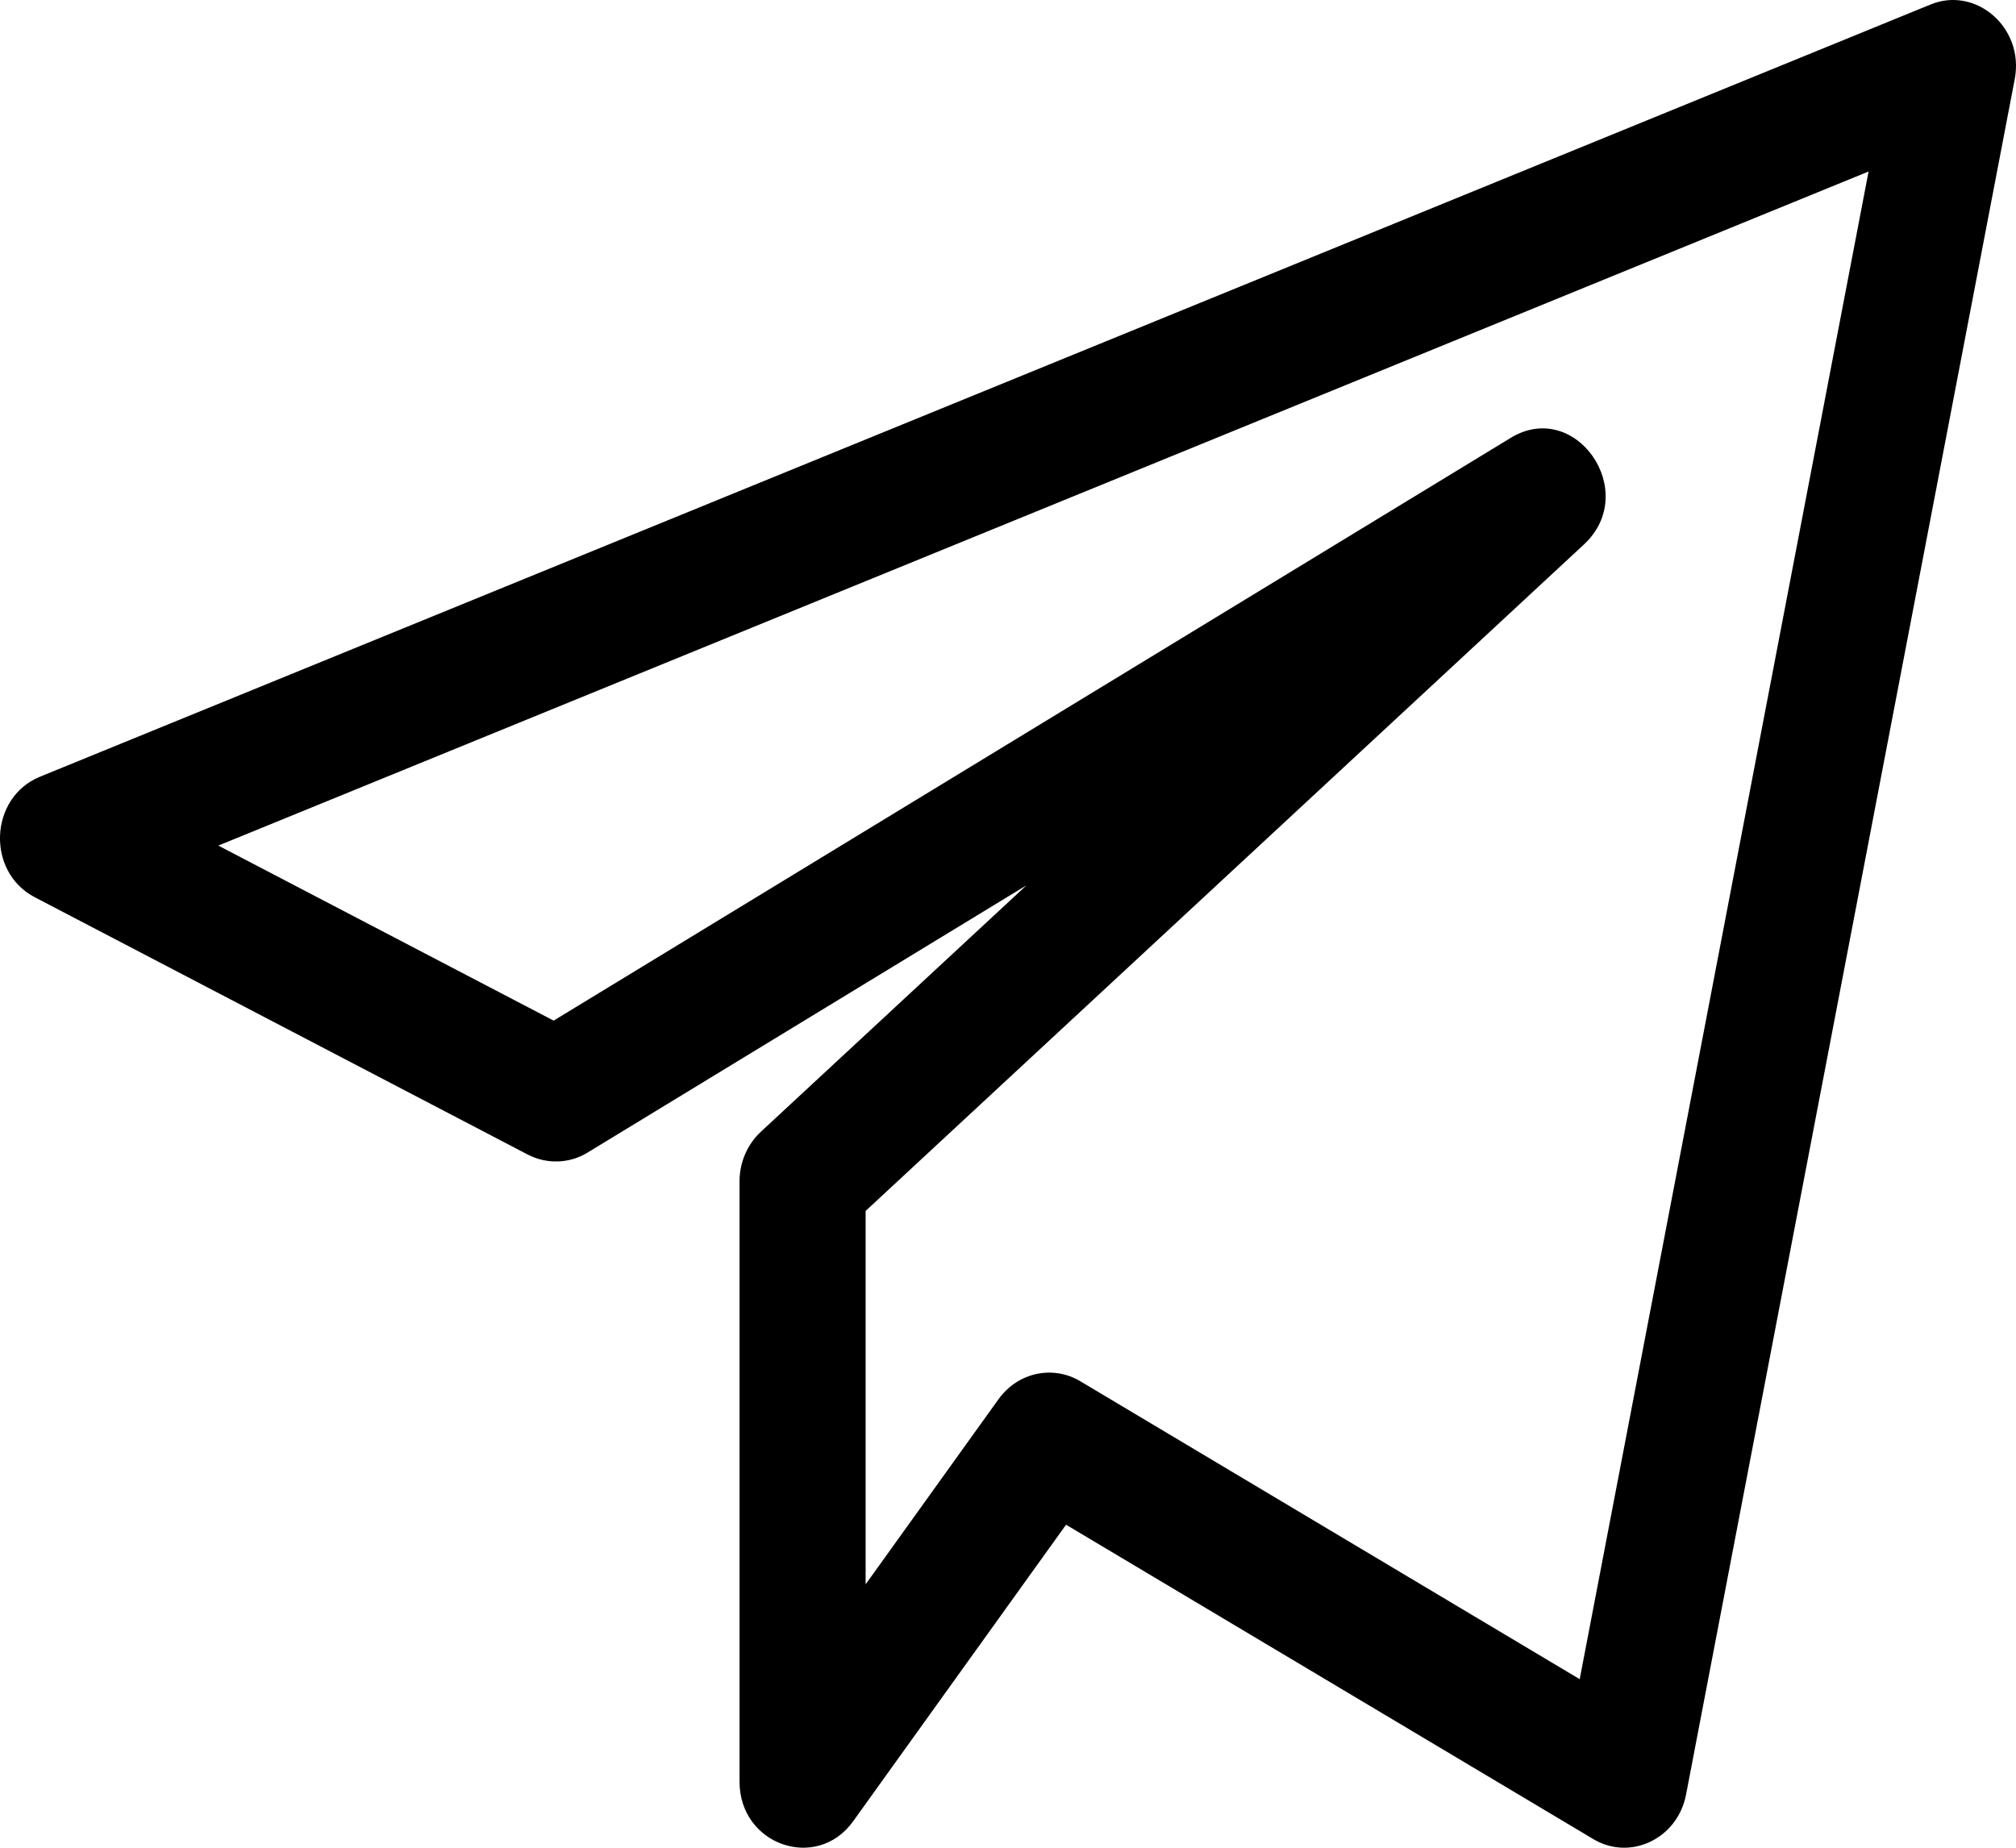
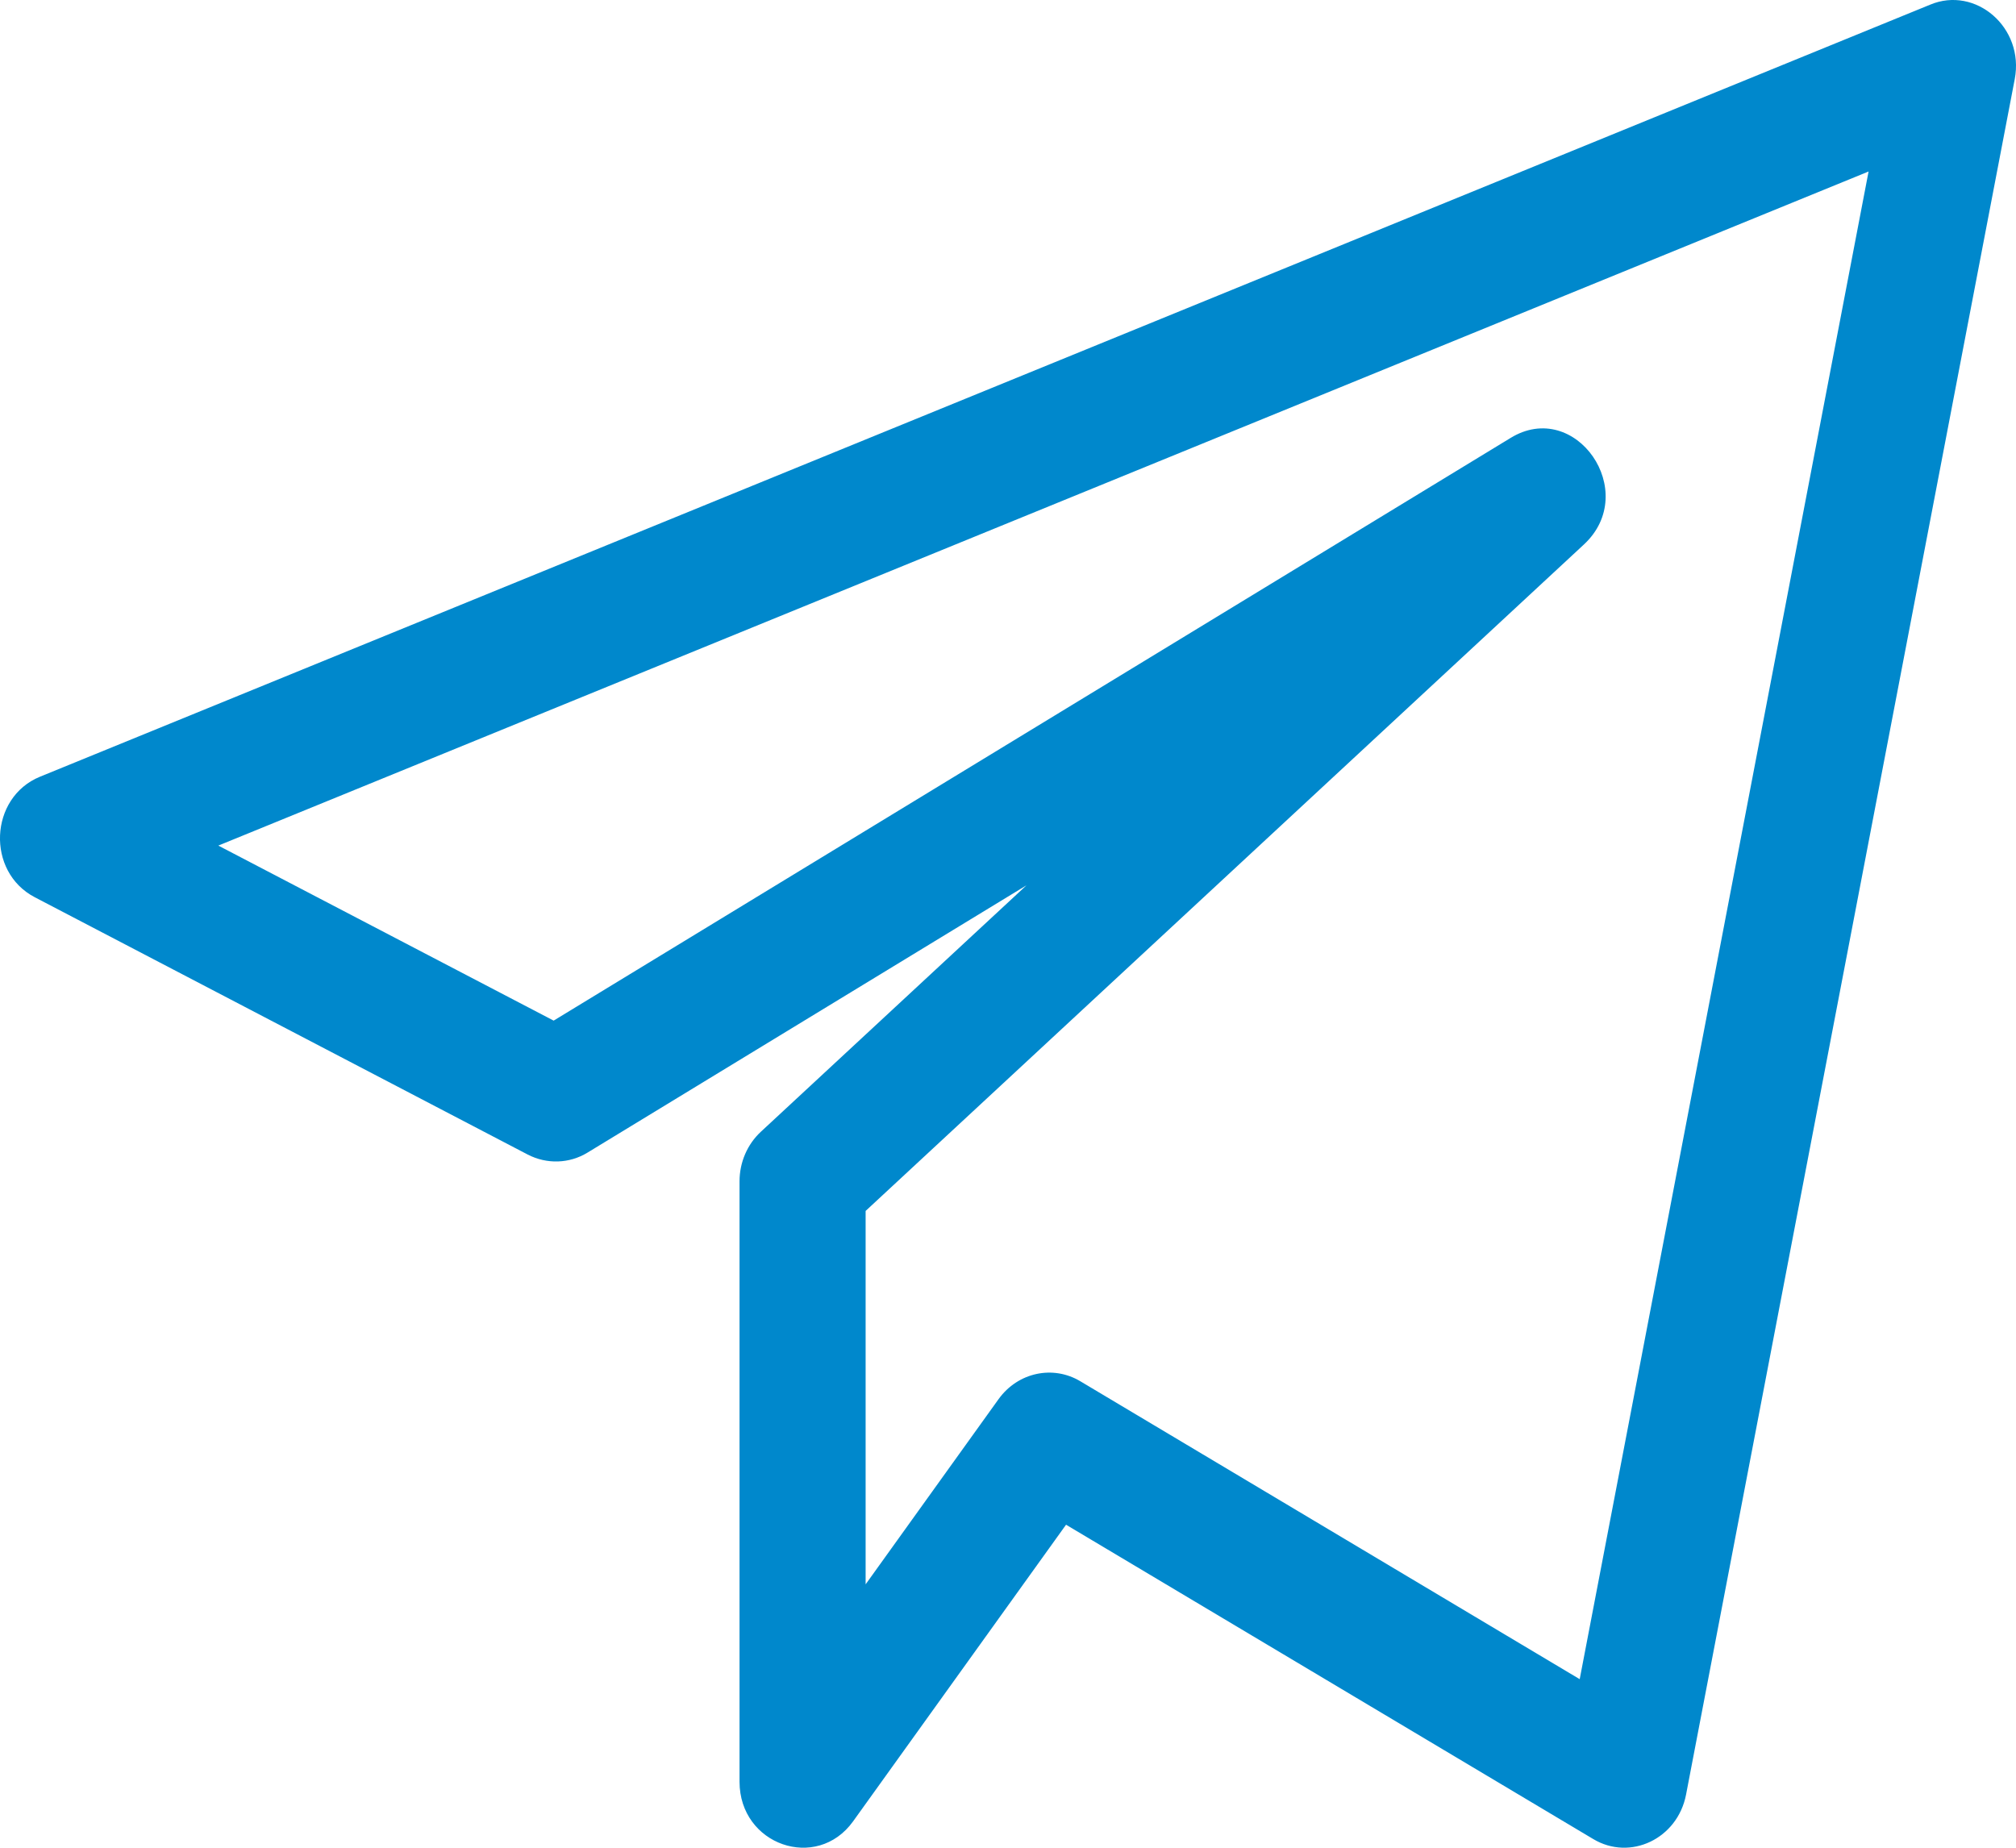
<svg xmlns="http://www.w3.org/2000/svg" width="24" height="22" viewBox="0 0 24 22" fill="none">
-   <path d="M0.414 10.683L6.283 13.747C6.51 13.864 6.778 13.856 6.995 13.723L12.22 10.541L9.057 13.476C8.896 13.626 8.804 13.84 8.804 14.065V21.214C8.804 21.968 9.723 22.286 10.155 21.687L12.691 18.154L18.966 21.896C19.406 22.161 19.97 21.895 20.072 21.368L23.985 0.942C24.102 0.329 23.519 -0.172 22.977 0.056L0.476 9.248C-0.128 9.495 -0.167 10.38 0.414 10.683ZM22.245 2.042L18.806 19.993L12.861 16.446C12.537 16.252 12.12 16.338 11.889 16.657L10.305 18.864V14.418L18.856 6.483C19.533 5.855 18.755 4.74 17.982 5.215L6.591 12.152L2.599 10.068L22.245 2.042Z" fill="black" />
+   <path d="M0.414 10.683L6.283 13.747C6.51 13.864 6.778 13.856 6.995 13.723L12.22 10.541L9.057 13.476C8.896 13.626 8.804 13.84 8.804 14.065V21.214C8.804 21.968 9.723 22.286 10.155 21.687L12.691 18.154L18.966 21.896C19.406 22.161 19.97 21.895 20.072 21.368L23.985 0.942C24.102 0.329 23.519 -0.172 22.977 0.056L0.476 9.248C-0.128 9.495 -0.167 10.38 0.414 10.683ZM22.245 2.042L18.806 19.993L12.861 16.446C12.537 16.252 12.12 16.338 11.889 16.657L10.305 18.864V14.418L18.856 6.483C19.533 5.855 18.755 4.74 17.982 5.215L6.591 12.152L2.599 10.068L22.245 2.042Z" fill="#0088cc" />
</svg>
